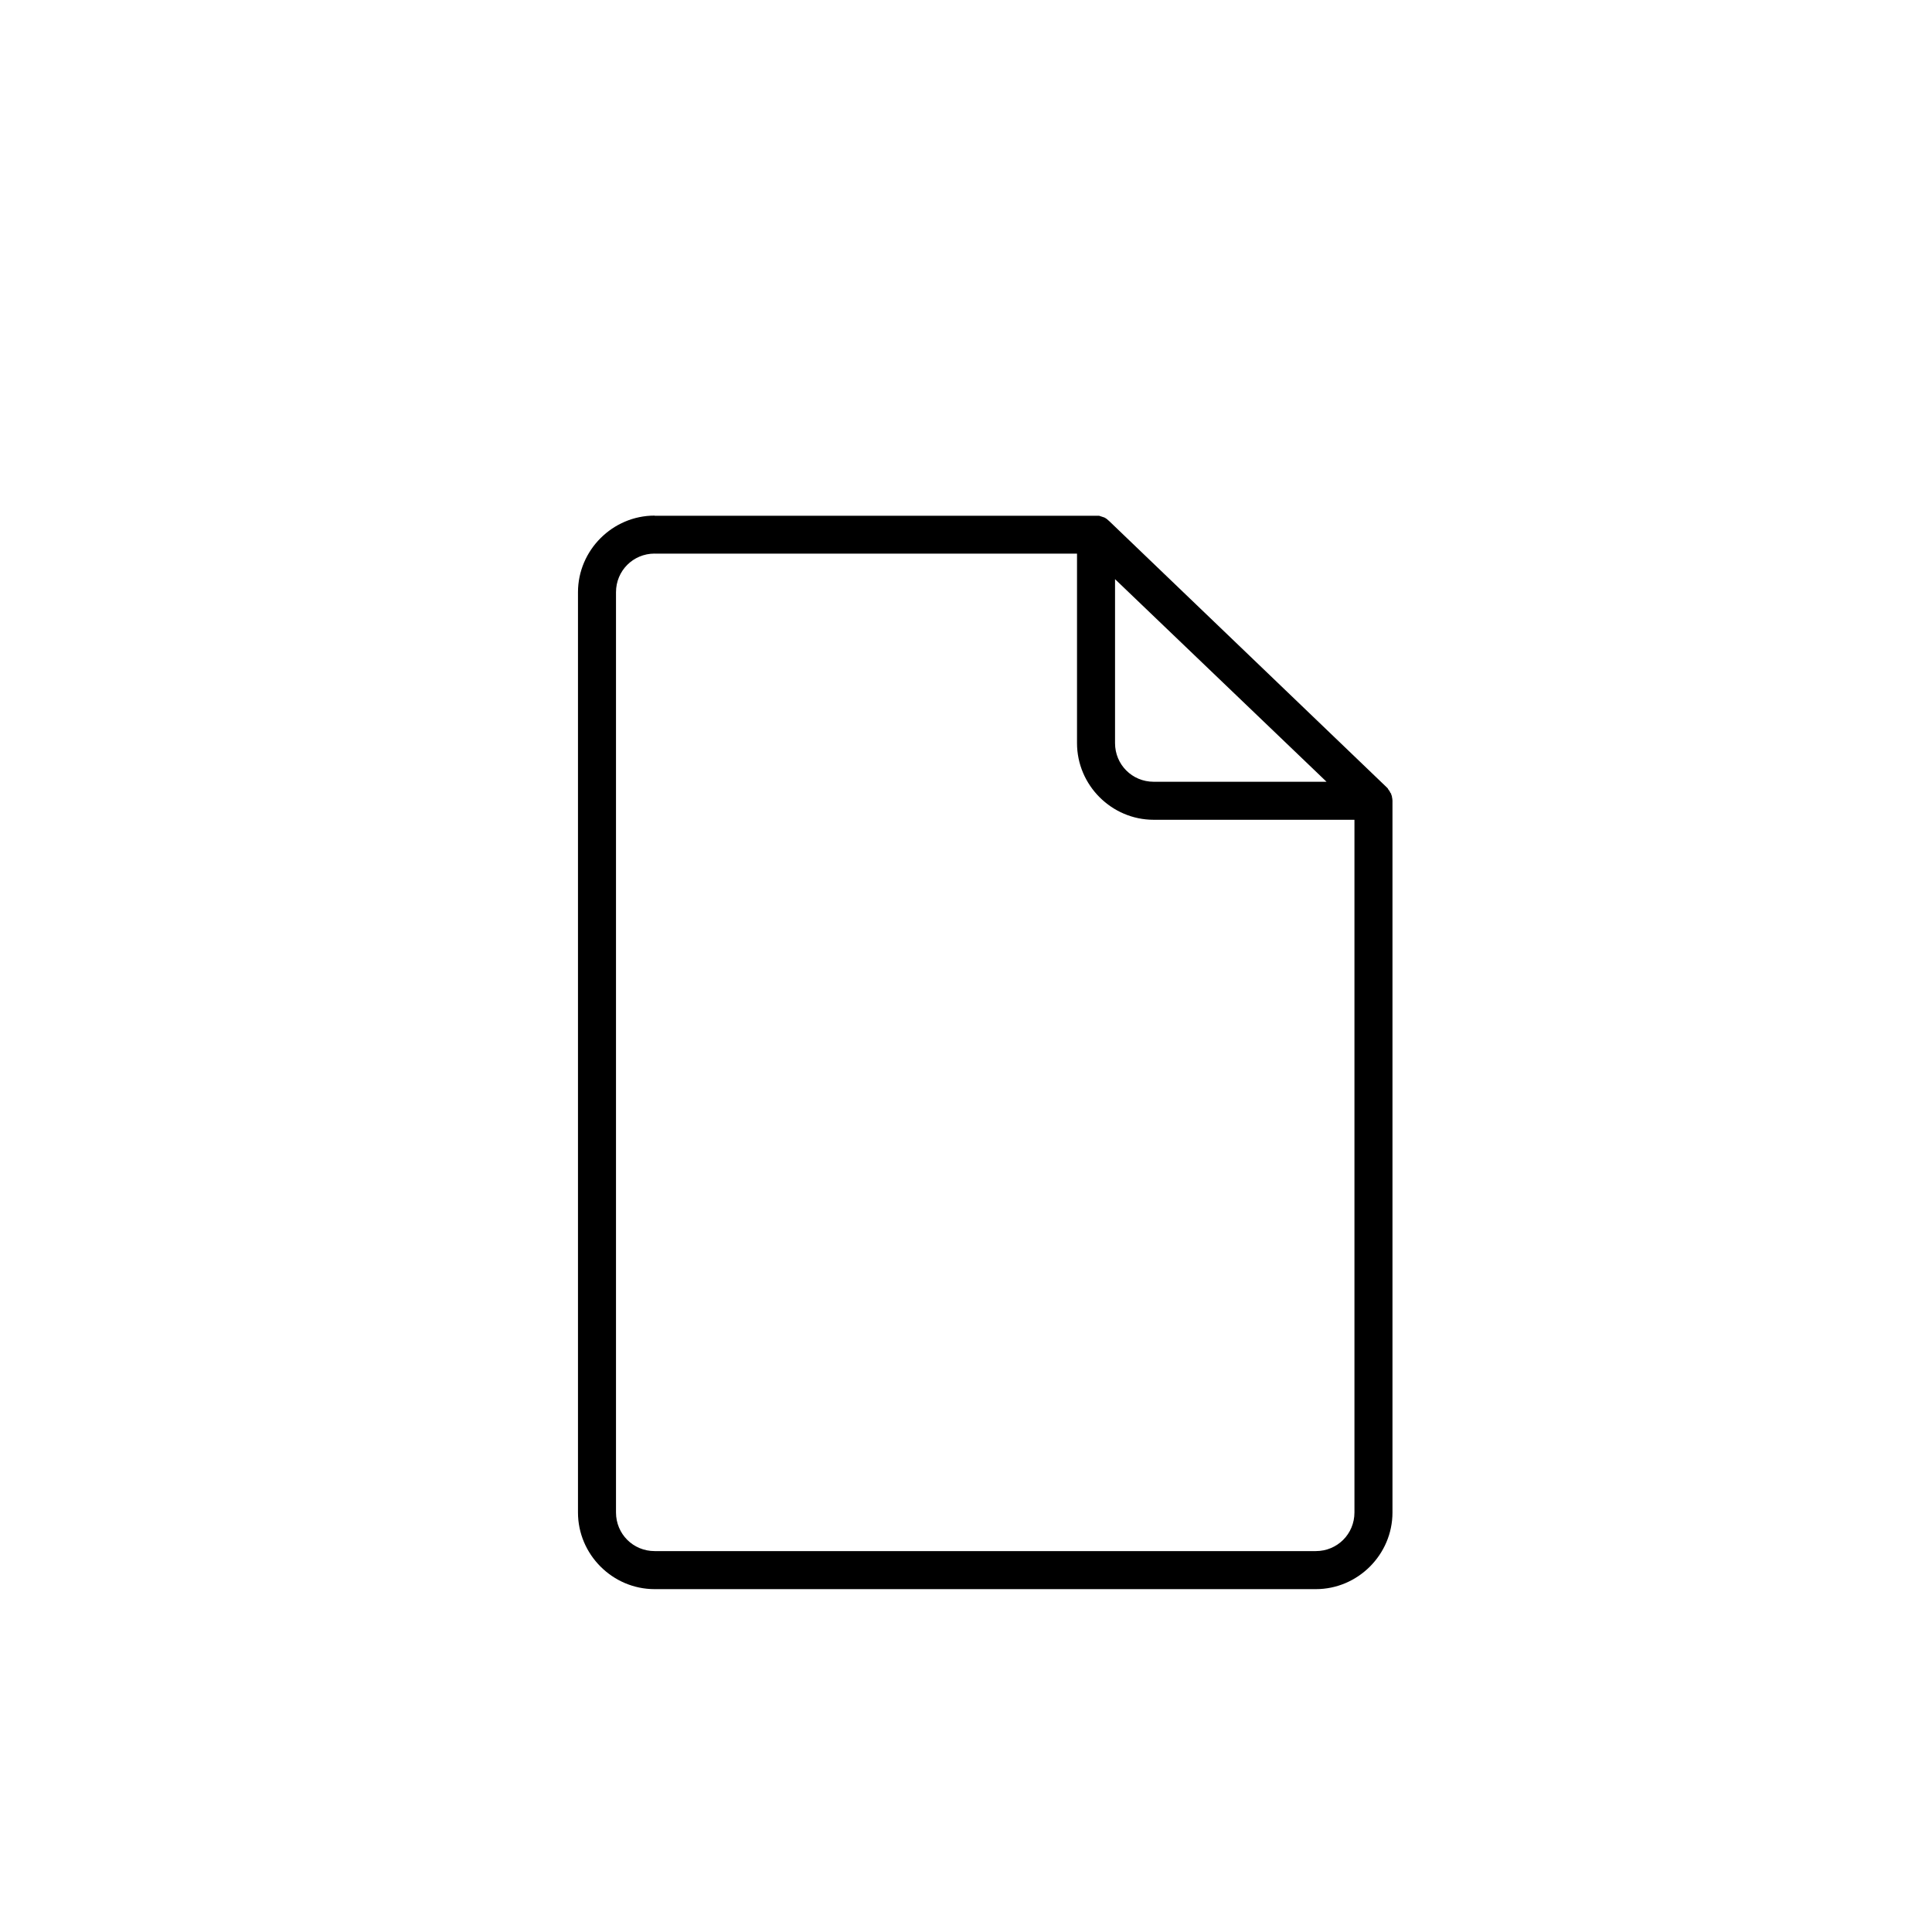
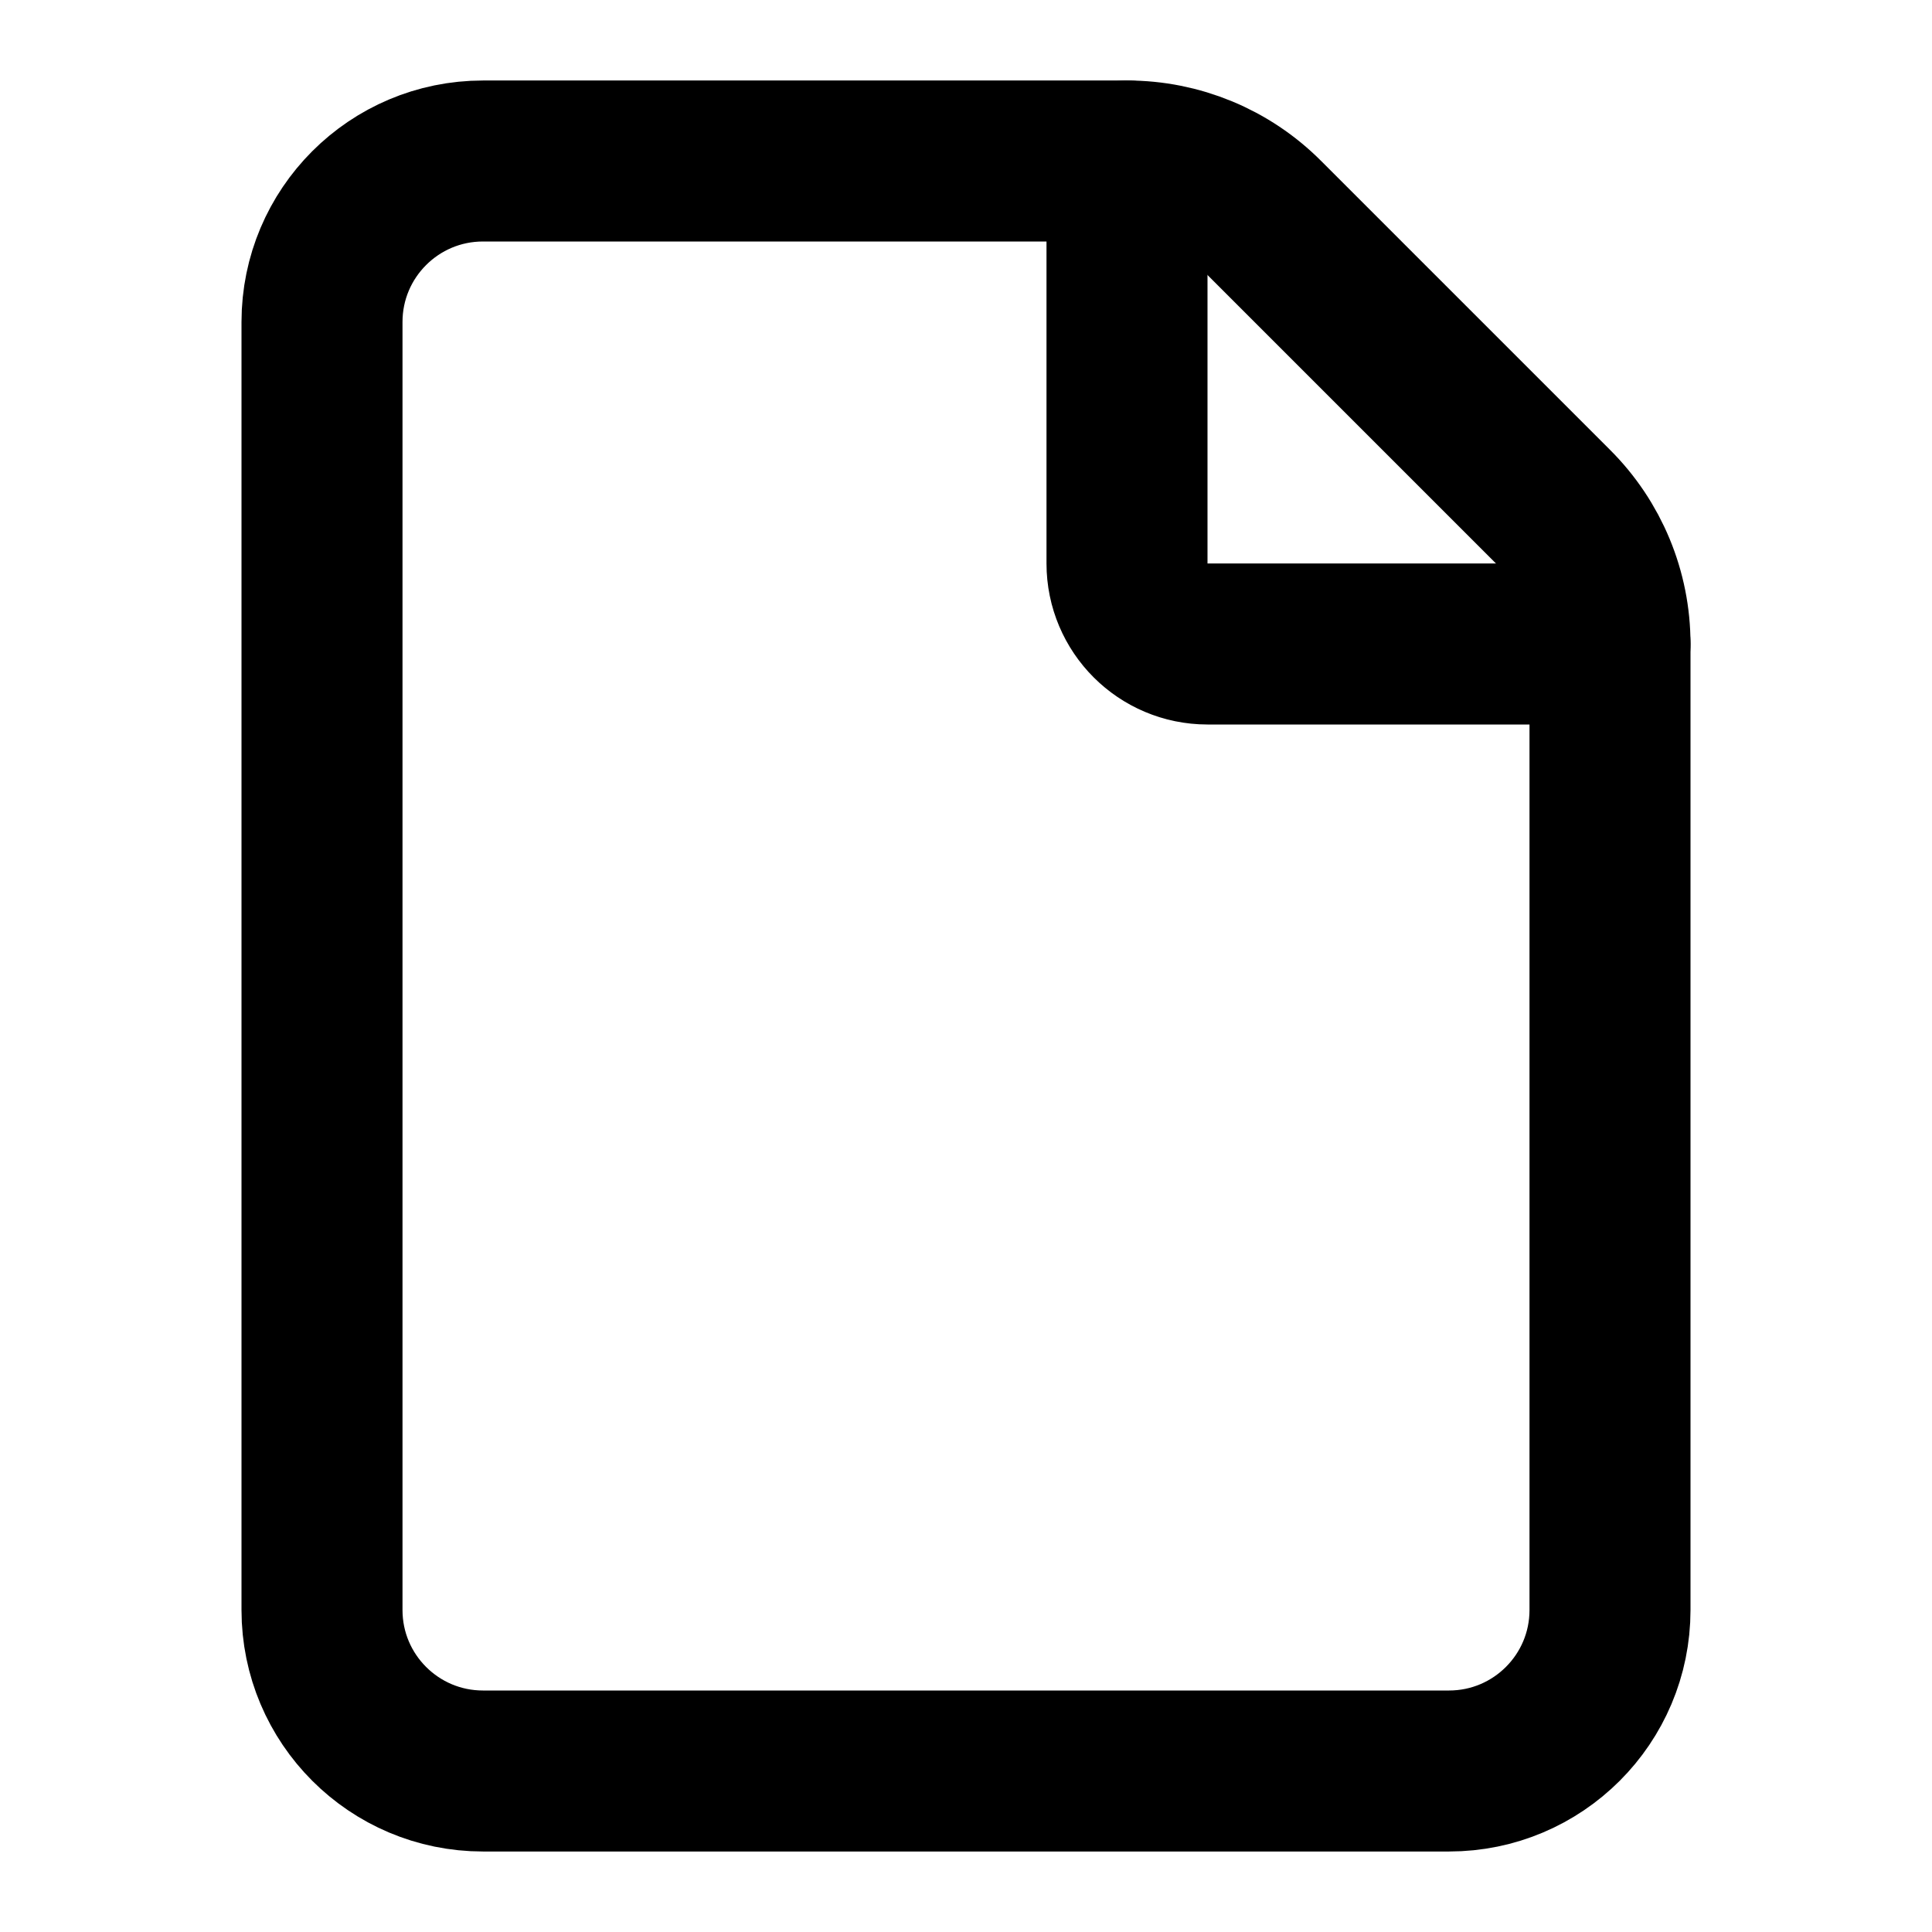
- <svg xmlns="http://www.w3.org/2000/svg" fill="#000" width="800" height="800" viewBox="144 144 512 512">
-   <path d="m317.48 280.64c-11.141.0-20.309 9.172-20.309 20.309v243.88c0 11.145 9.172 20.309 20.309 20.309h175.23c11.141.0 20.309-9.164 20.309-20.309v-188.61h.004c-.012-.371-.066-.742-.156-1.102v-.156c-.051-.105-.102-.211-.156-.312v-.156c-.051-.105-.102-.211-.156-.312-.051-.051-.105-.105-.156-.156v-.156c-.051-.051-.105-.105-.156-.156-.051-.105-.102-.207-.156-.312-.051-.051-.105-.105-.156-.156-.051-.105-.102-.207-.156-.312-.051-.051-.105-.105-.156-.156-.051-.051-.105-.102-.156-.156l-73.523-70.535v.004c-.371-.379-.793-.699-1.262-.945-.156-.059-.312-.109-.473-.156-.156-.059-.312-.109-.473-.156-.156-.059-.312-.109-.477-.156-.262-.02-.523-.02-.785.0h-116.98zm0 10.078h111.94v50.223c0 11.141 9.172 20.309 20.309 20.309h53.215v183.57c0 5.703-4.543 10.234-10.234 10.234H317.48c-5.688.0-10.234-4.531-10.234-10.234V300.94c0-5.688 4.547-10.234 10.234-10.234zm122.02 6.769 52.27 50.066 3.777 3.621h-45.816c-5.691.0-10.234-4.539-10.234-10.234v-43.453z" />
+ <svg xmlns="http://www.w3.org/2000/svg" width="24" height="24" viewBox="0 0 24 24" fill="none" stroke="currentColor" stroke-width="2" stroke-linecap="round" stroke-linejoin="round" class="lucide lucide-file-icon lucide-file">
+   <path d="M6 22a2 2 0 0 1-2-2V4a2 2 0 0 1 2-2h8a2.4 2.4 0 0 1 1.704.706l3.588 3.588A2.4 2.4 0 0 1 20 8v12a2 2 0 0 1-2 2z" />
+   <path d="M14 2v5a1 1 0 0 0 1 1h5" />
</svg>
